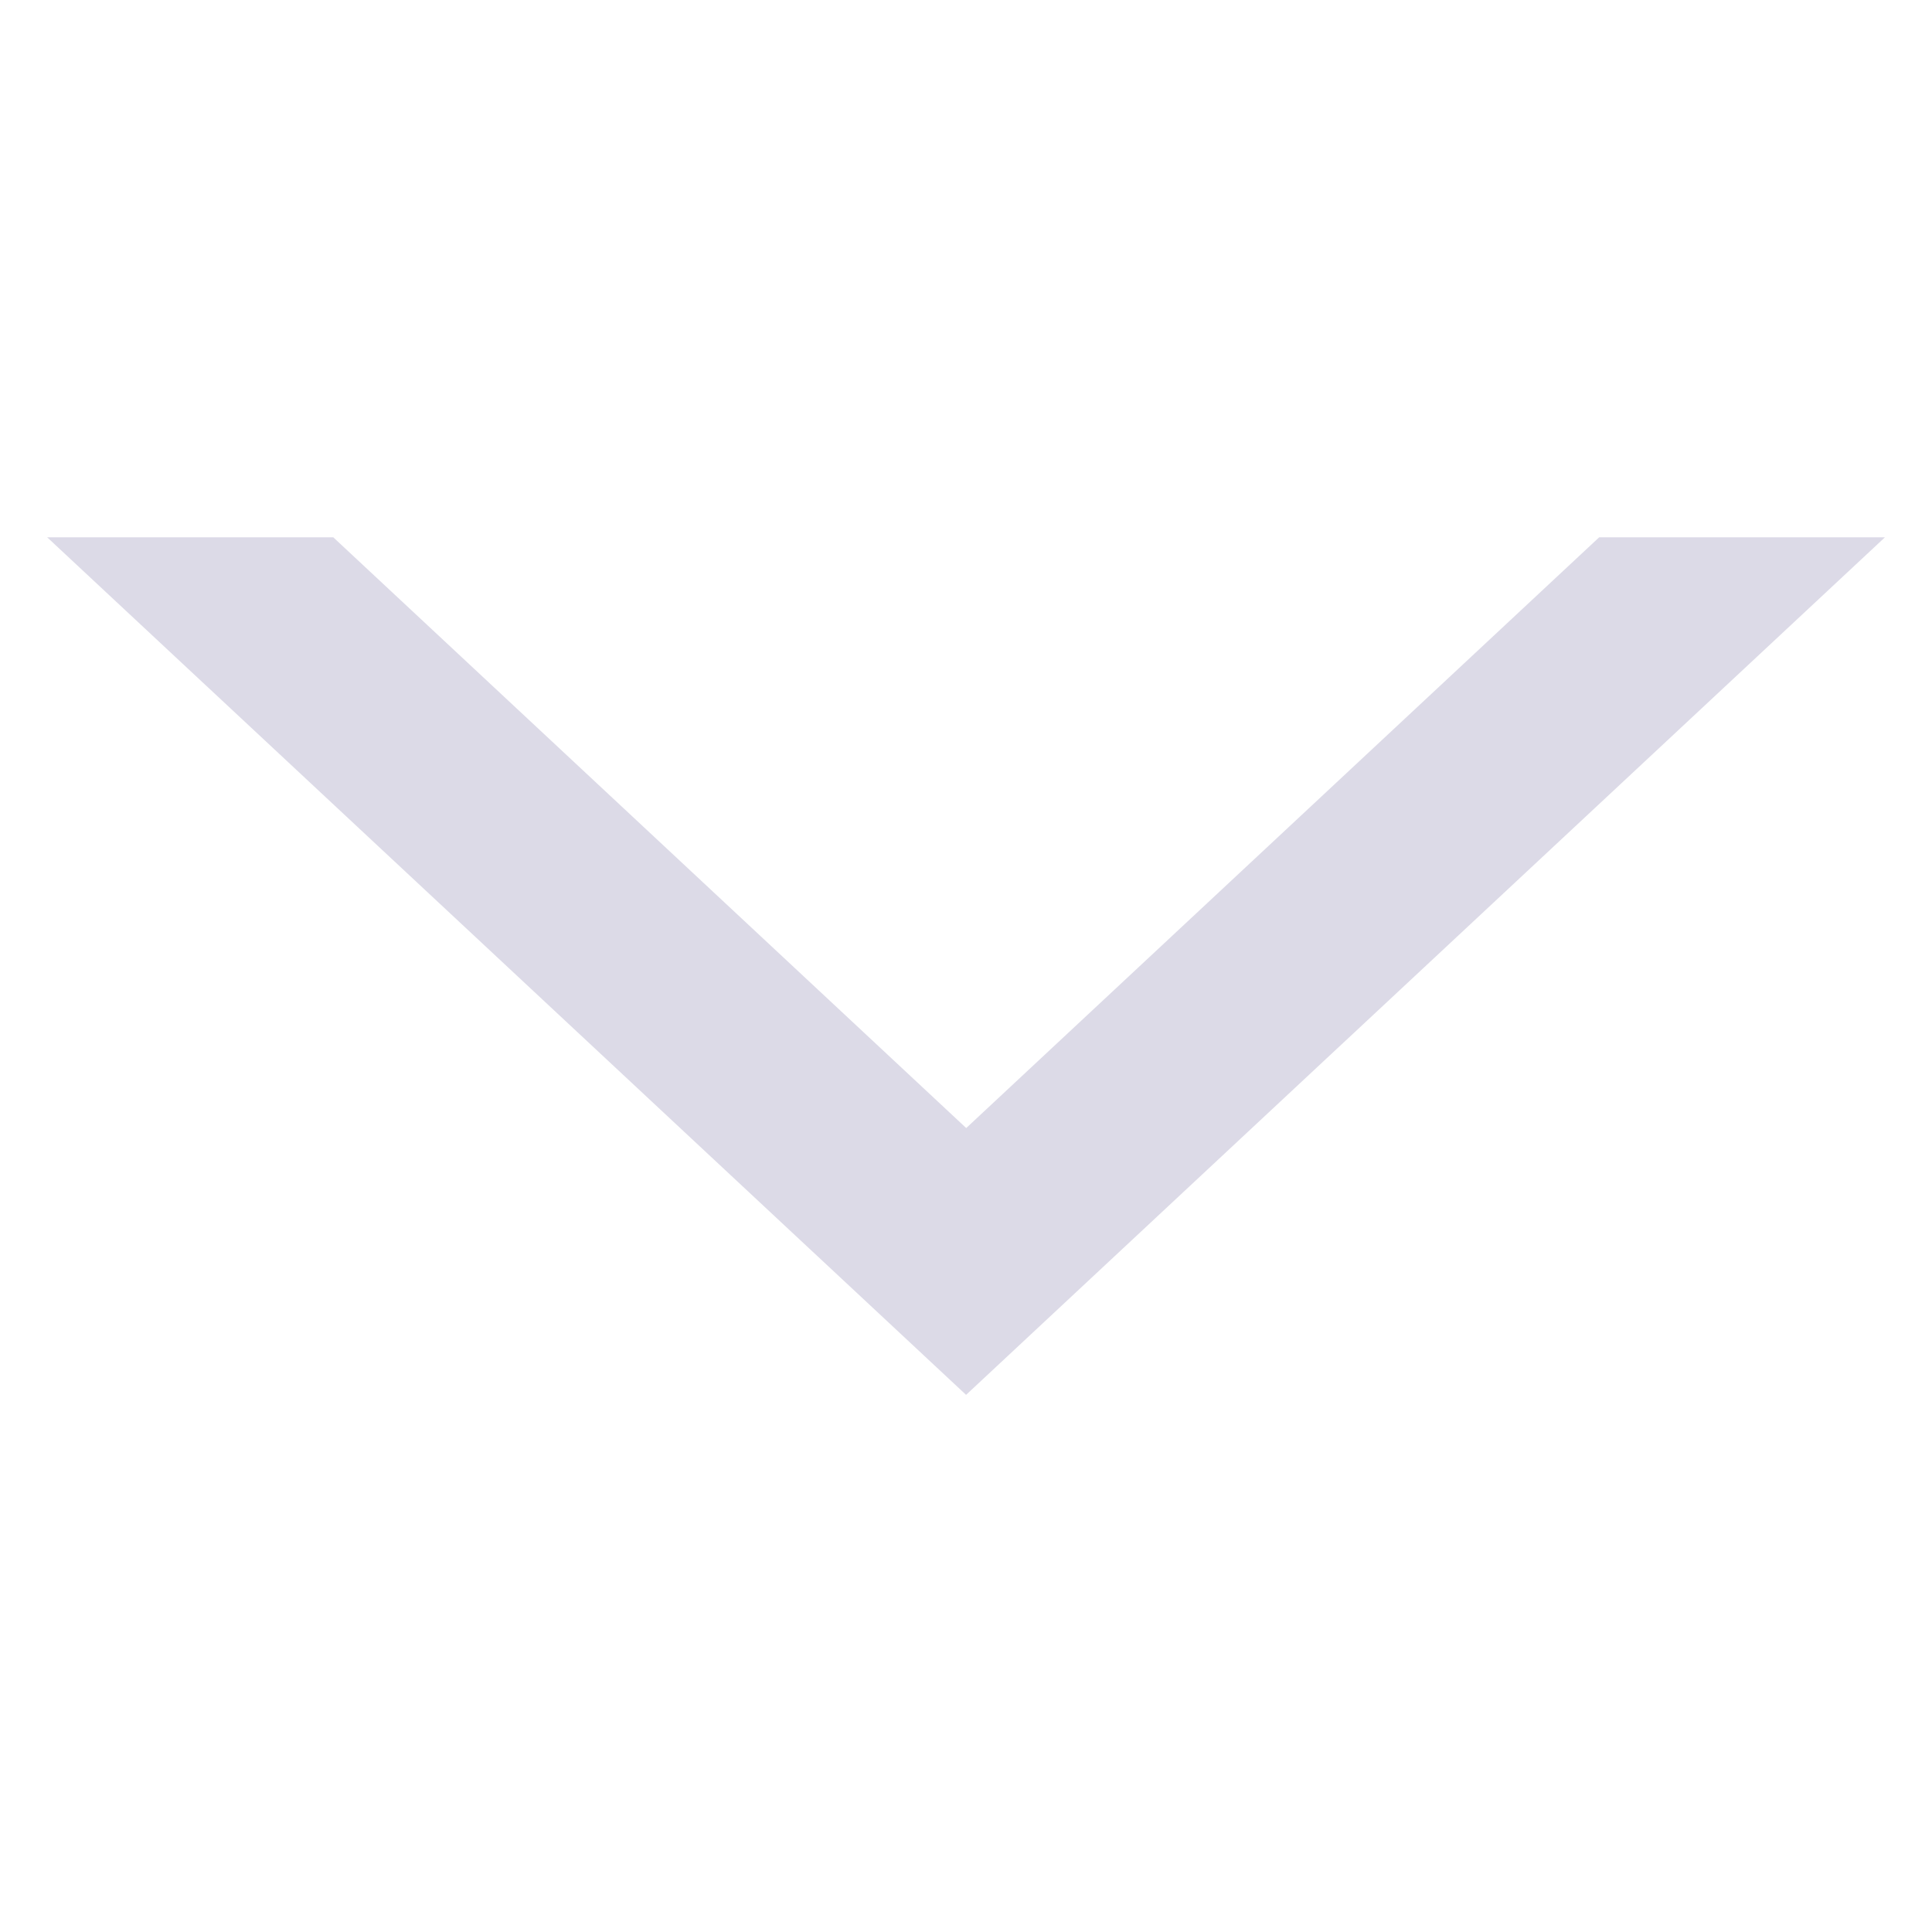
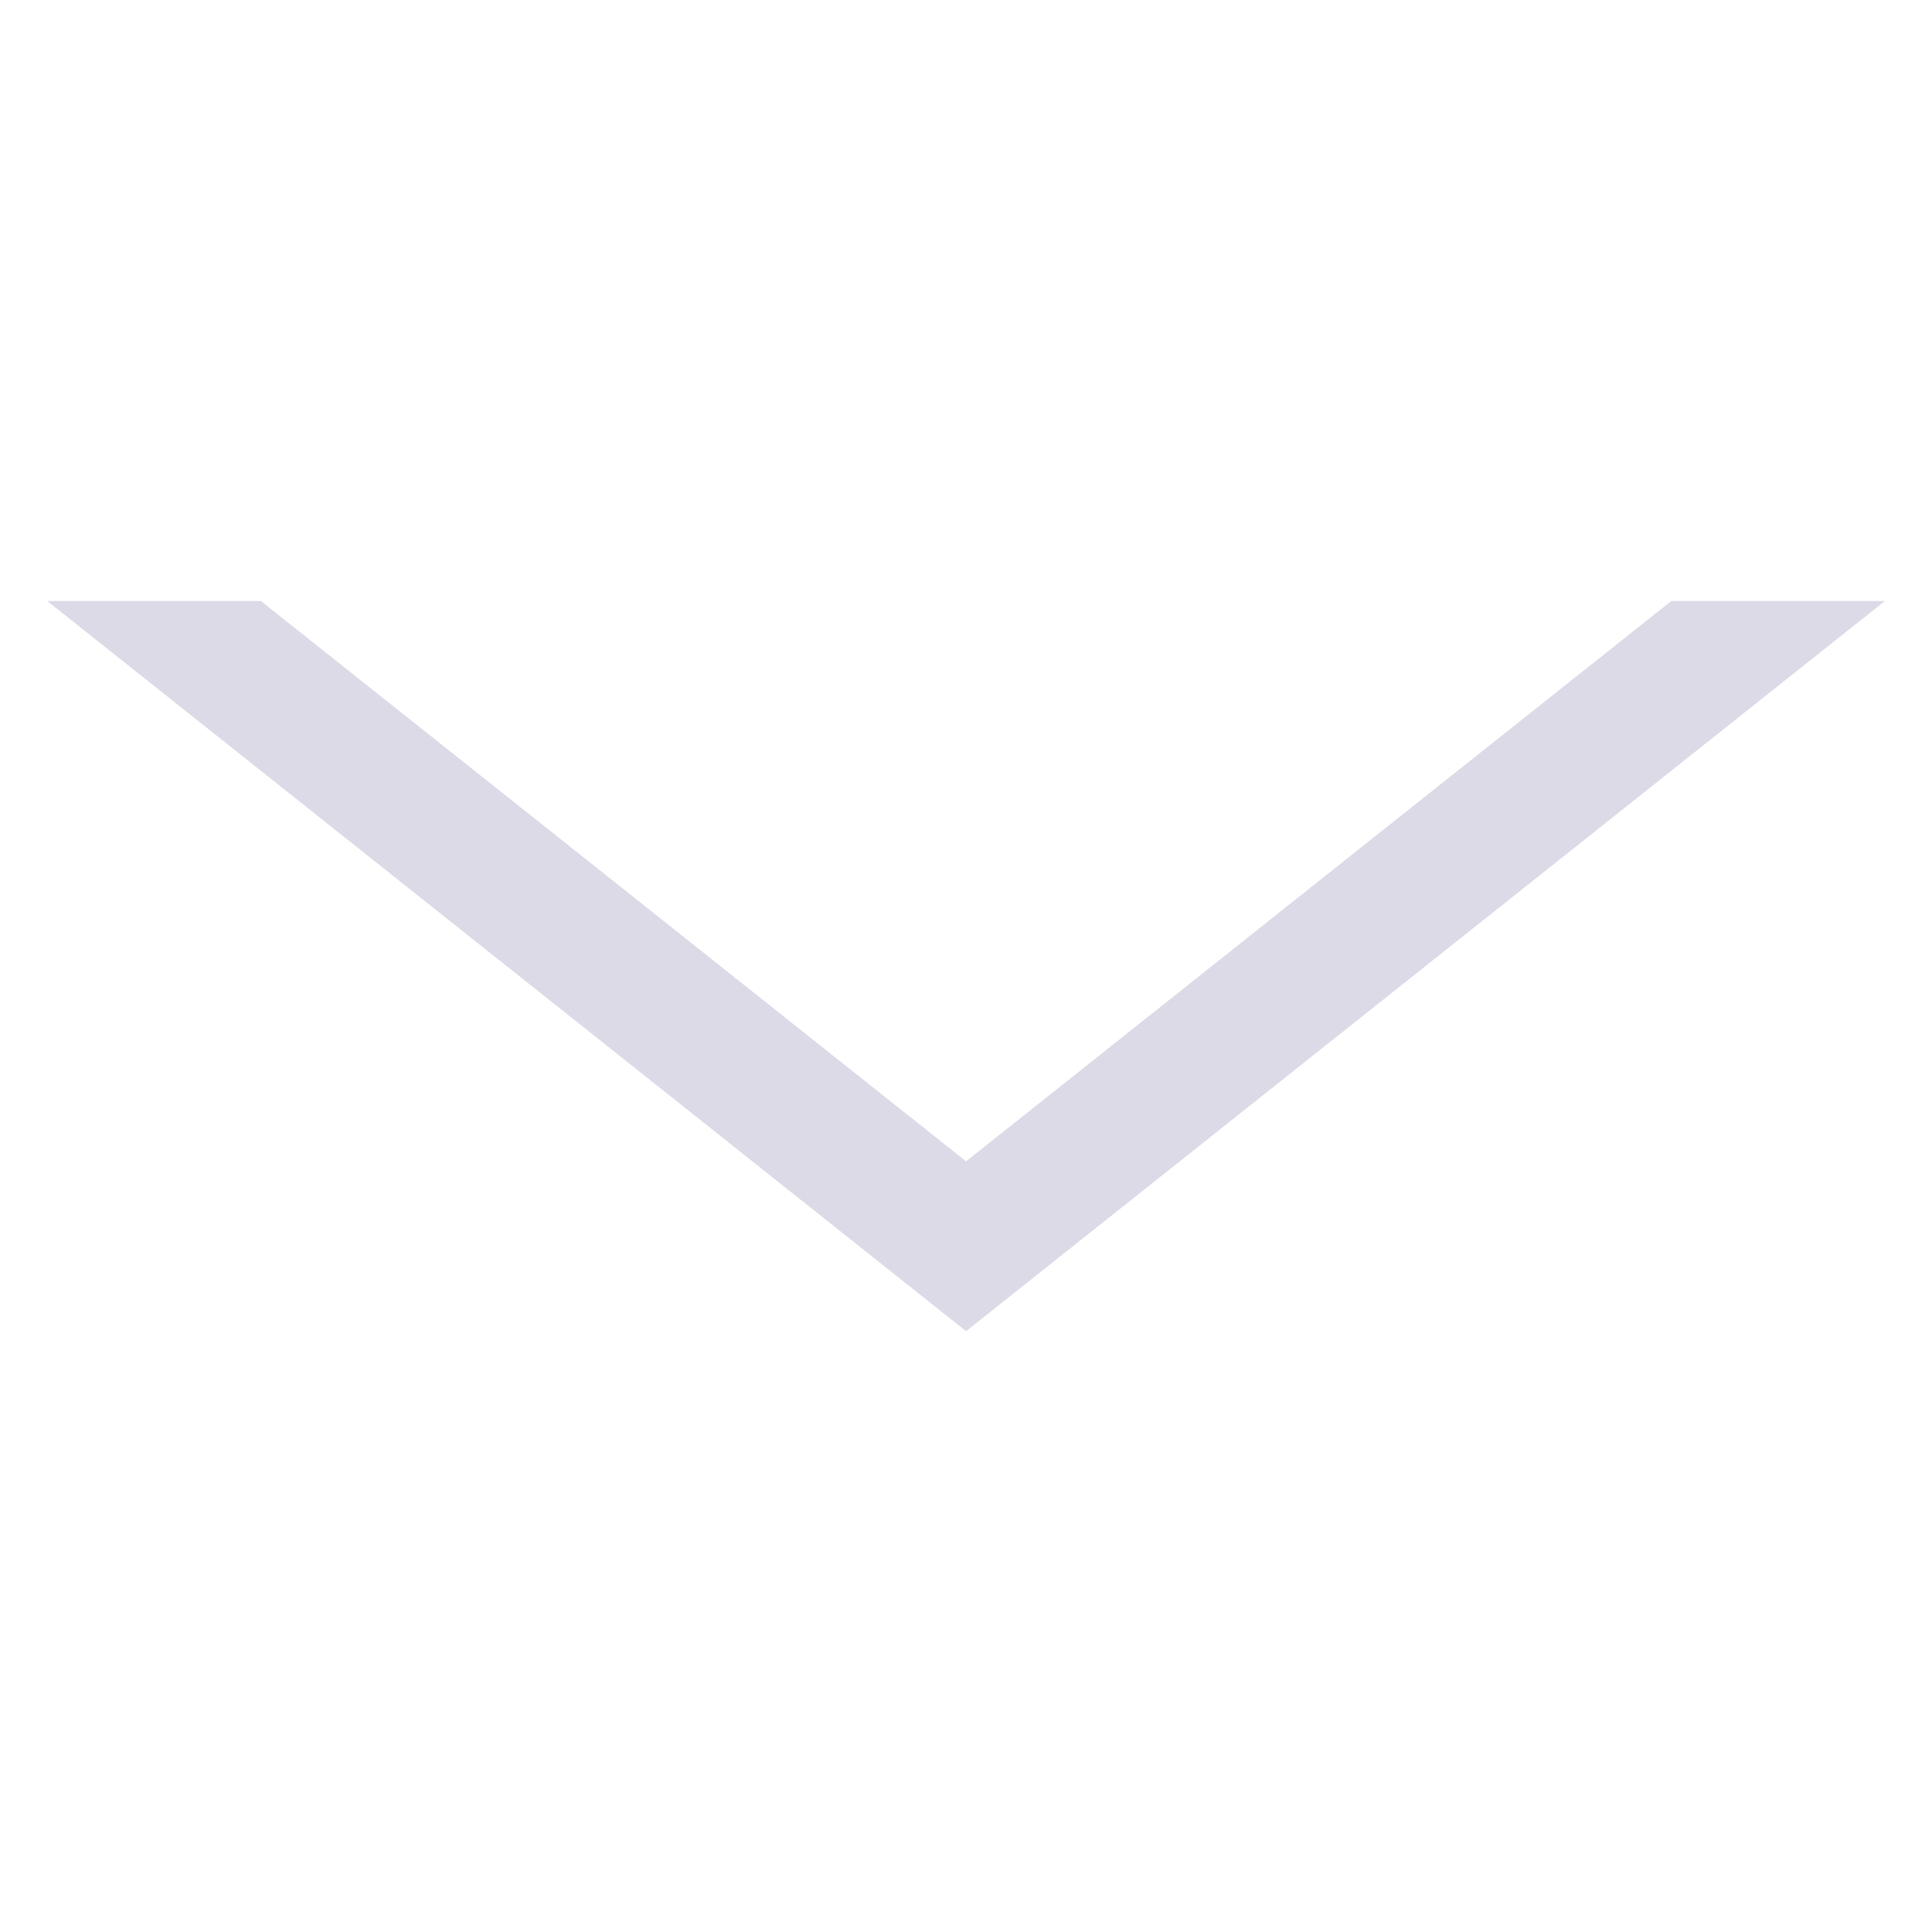
<svg xmlns="http://www.w3.org/2000/svg" width="50" height="50" version="1.1" viewBox="0 0 13.229 13.229">
-   <path d="m0.323 3.679 6.292 5.872 6.292-5.872h-1.957l-4.334 4.045-4.334-4.045z" fill="#54498b" fill-opacity=".2" stroke-width=".149" />
+   <path d="m0.323 4.115 6.292 5 6.292-5h-1.463l-1.683 1.337-3.146 2.5-3.146-2.5-1.683-1.337z" fill="#54498b" fill-opacity=".2" stroke-width=".923" />
</svg>
